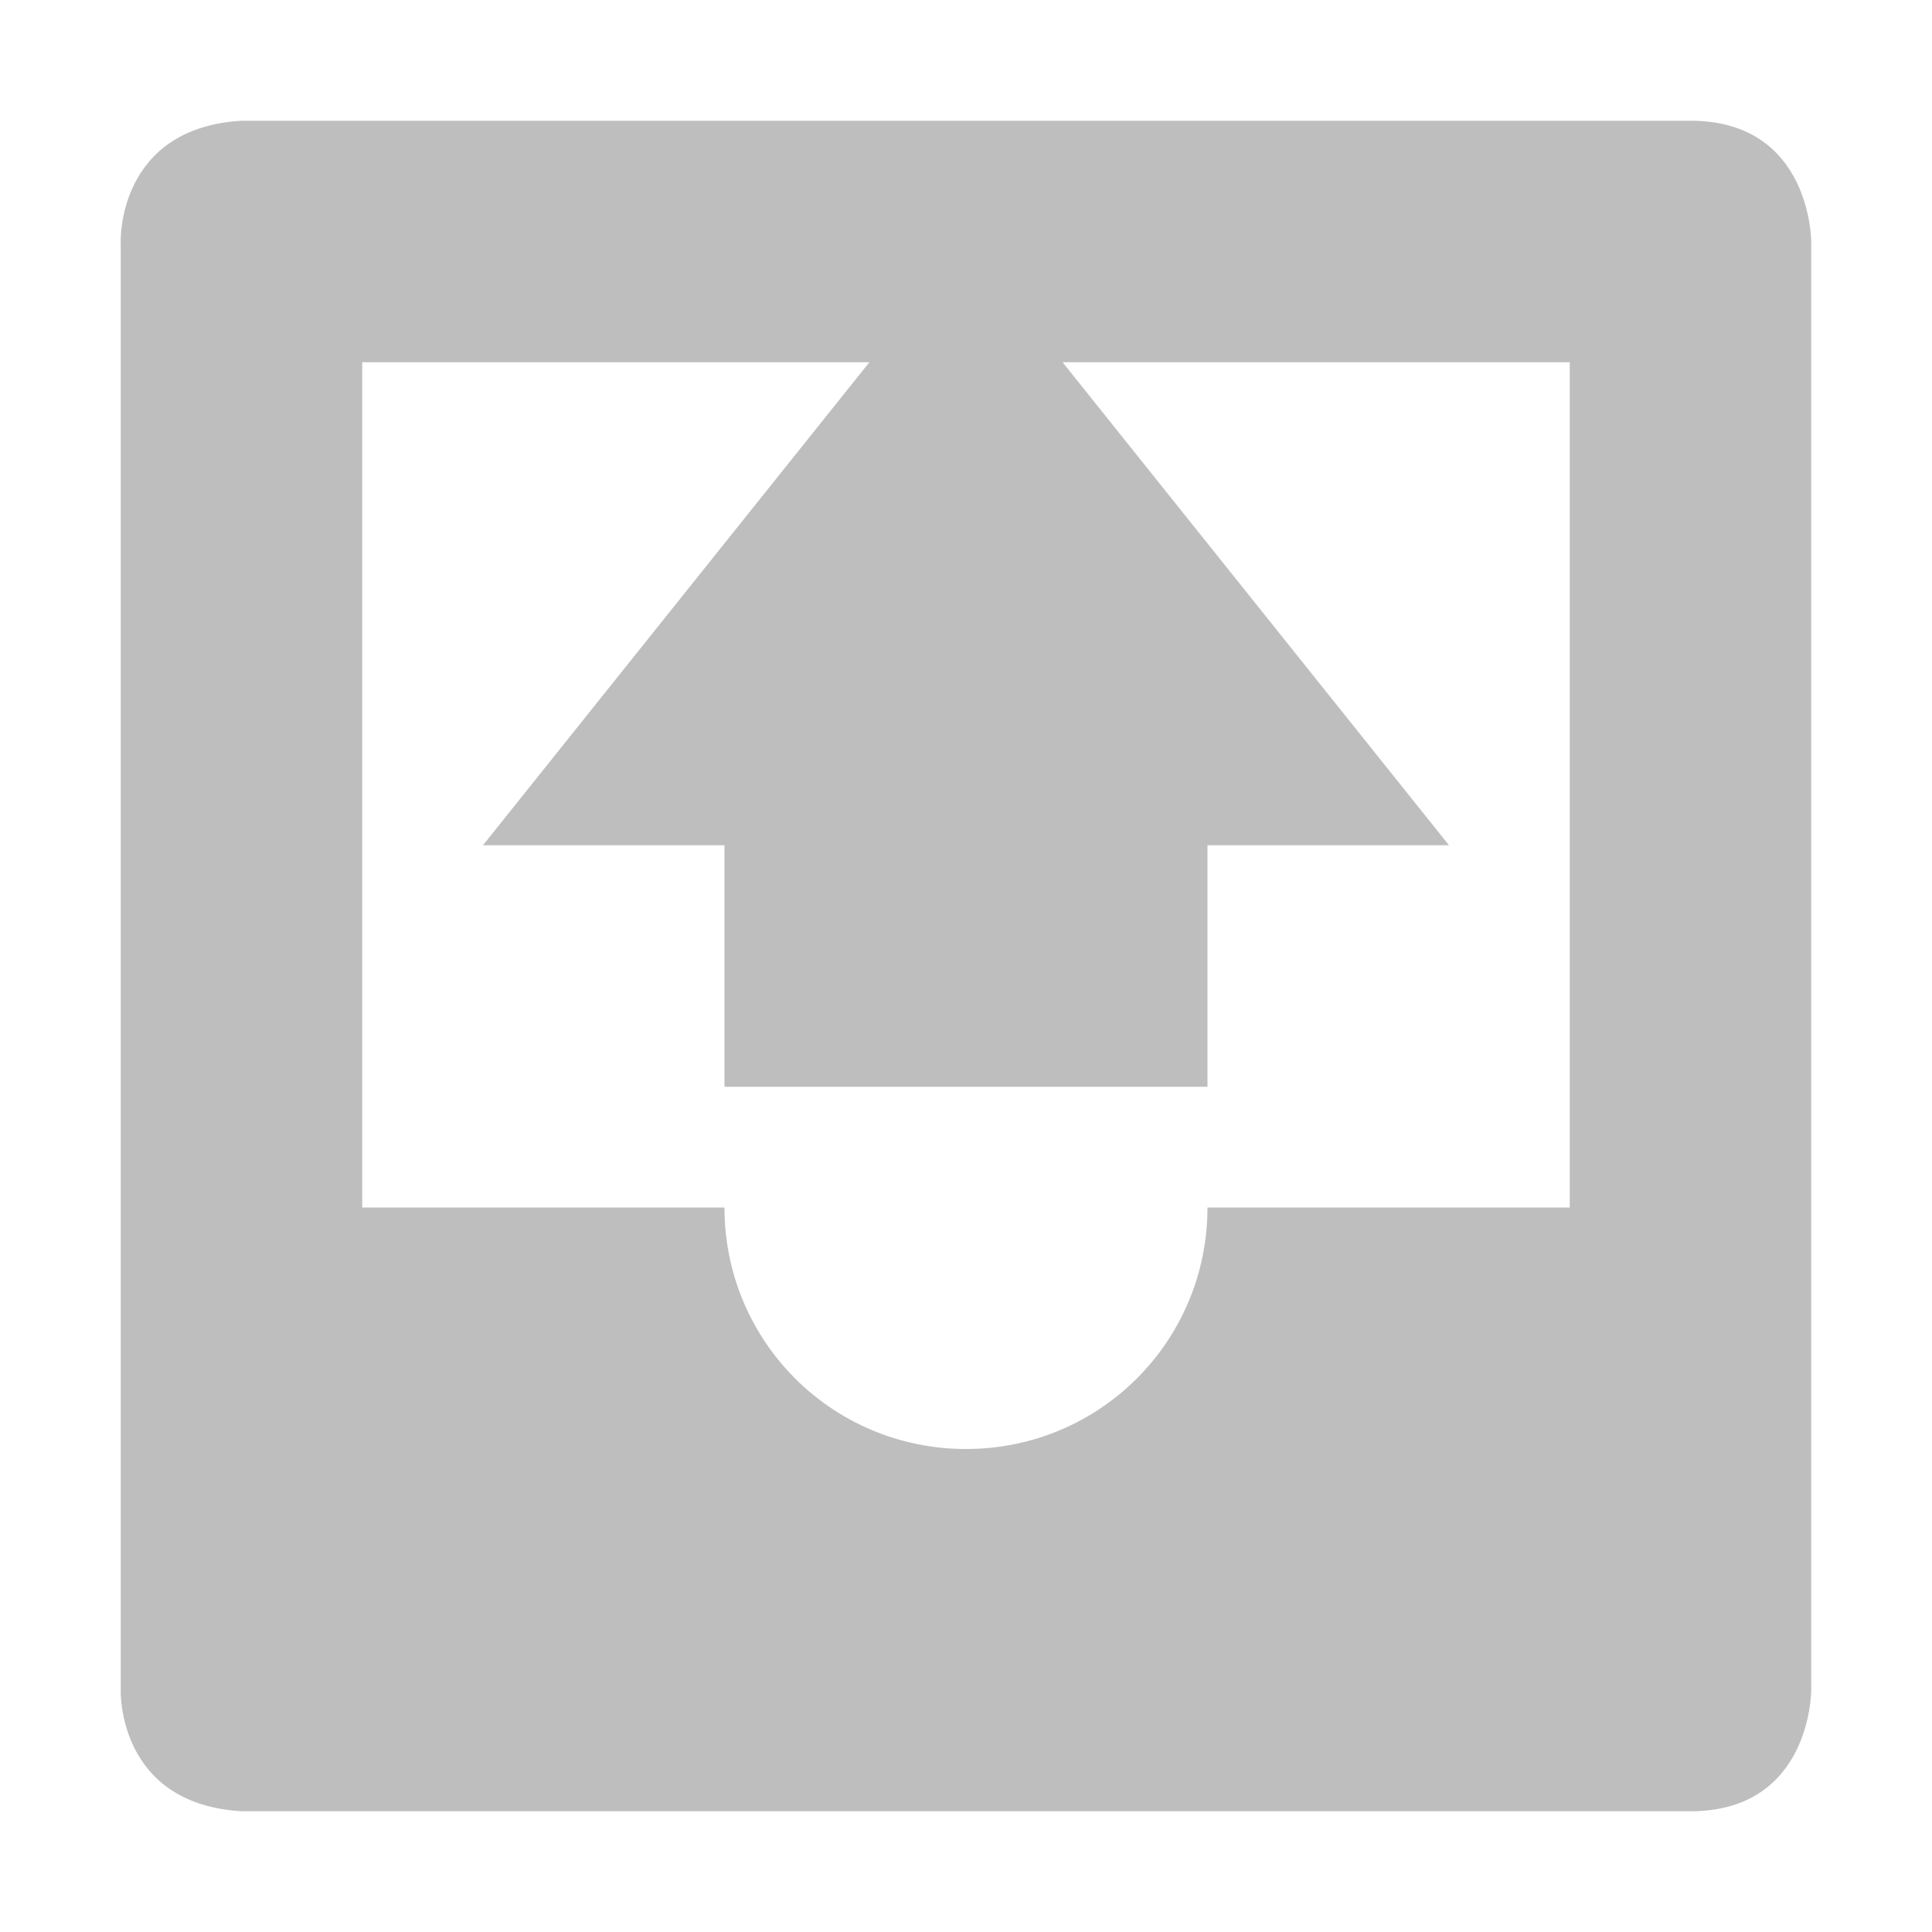
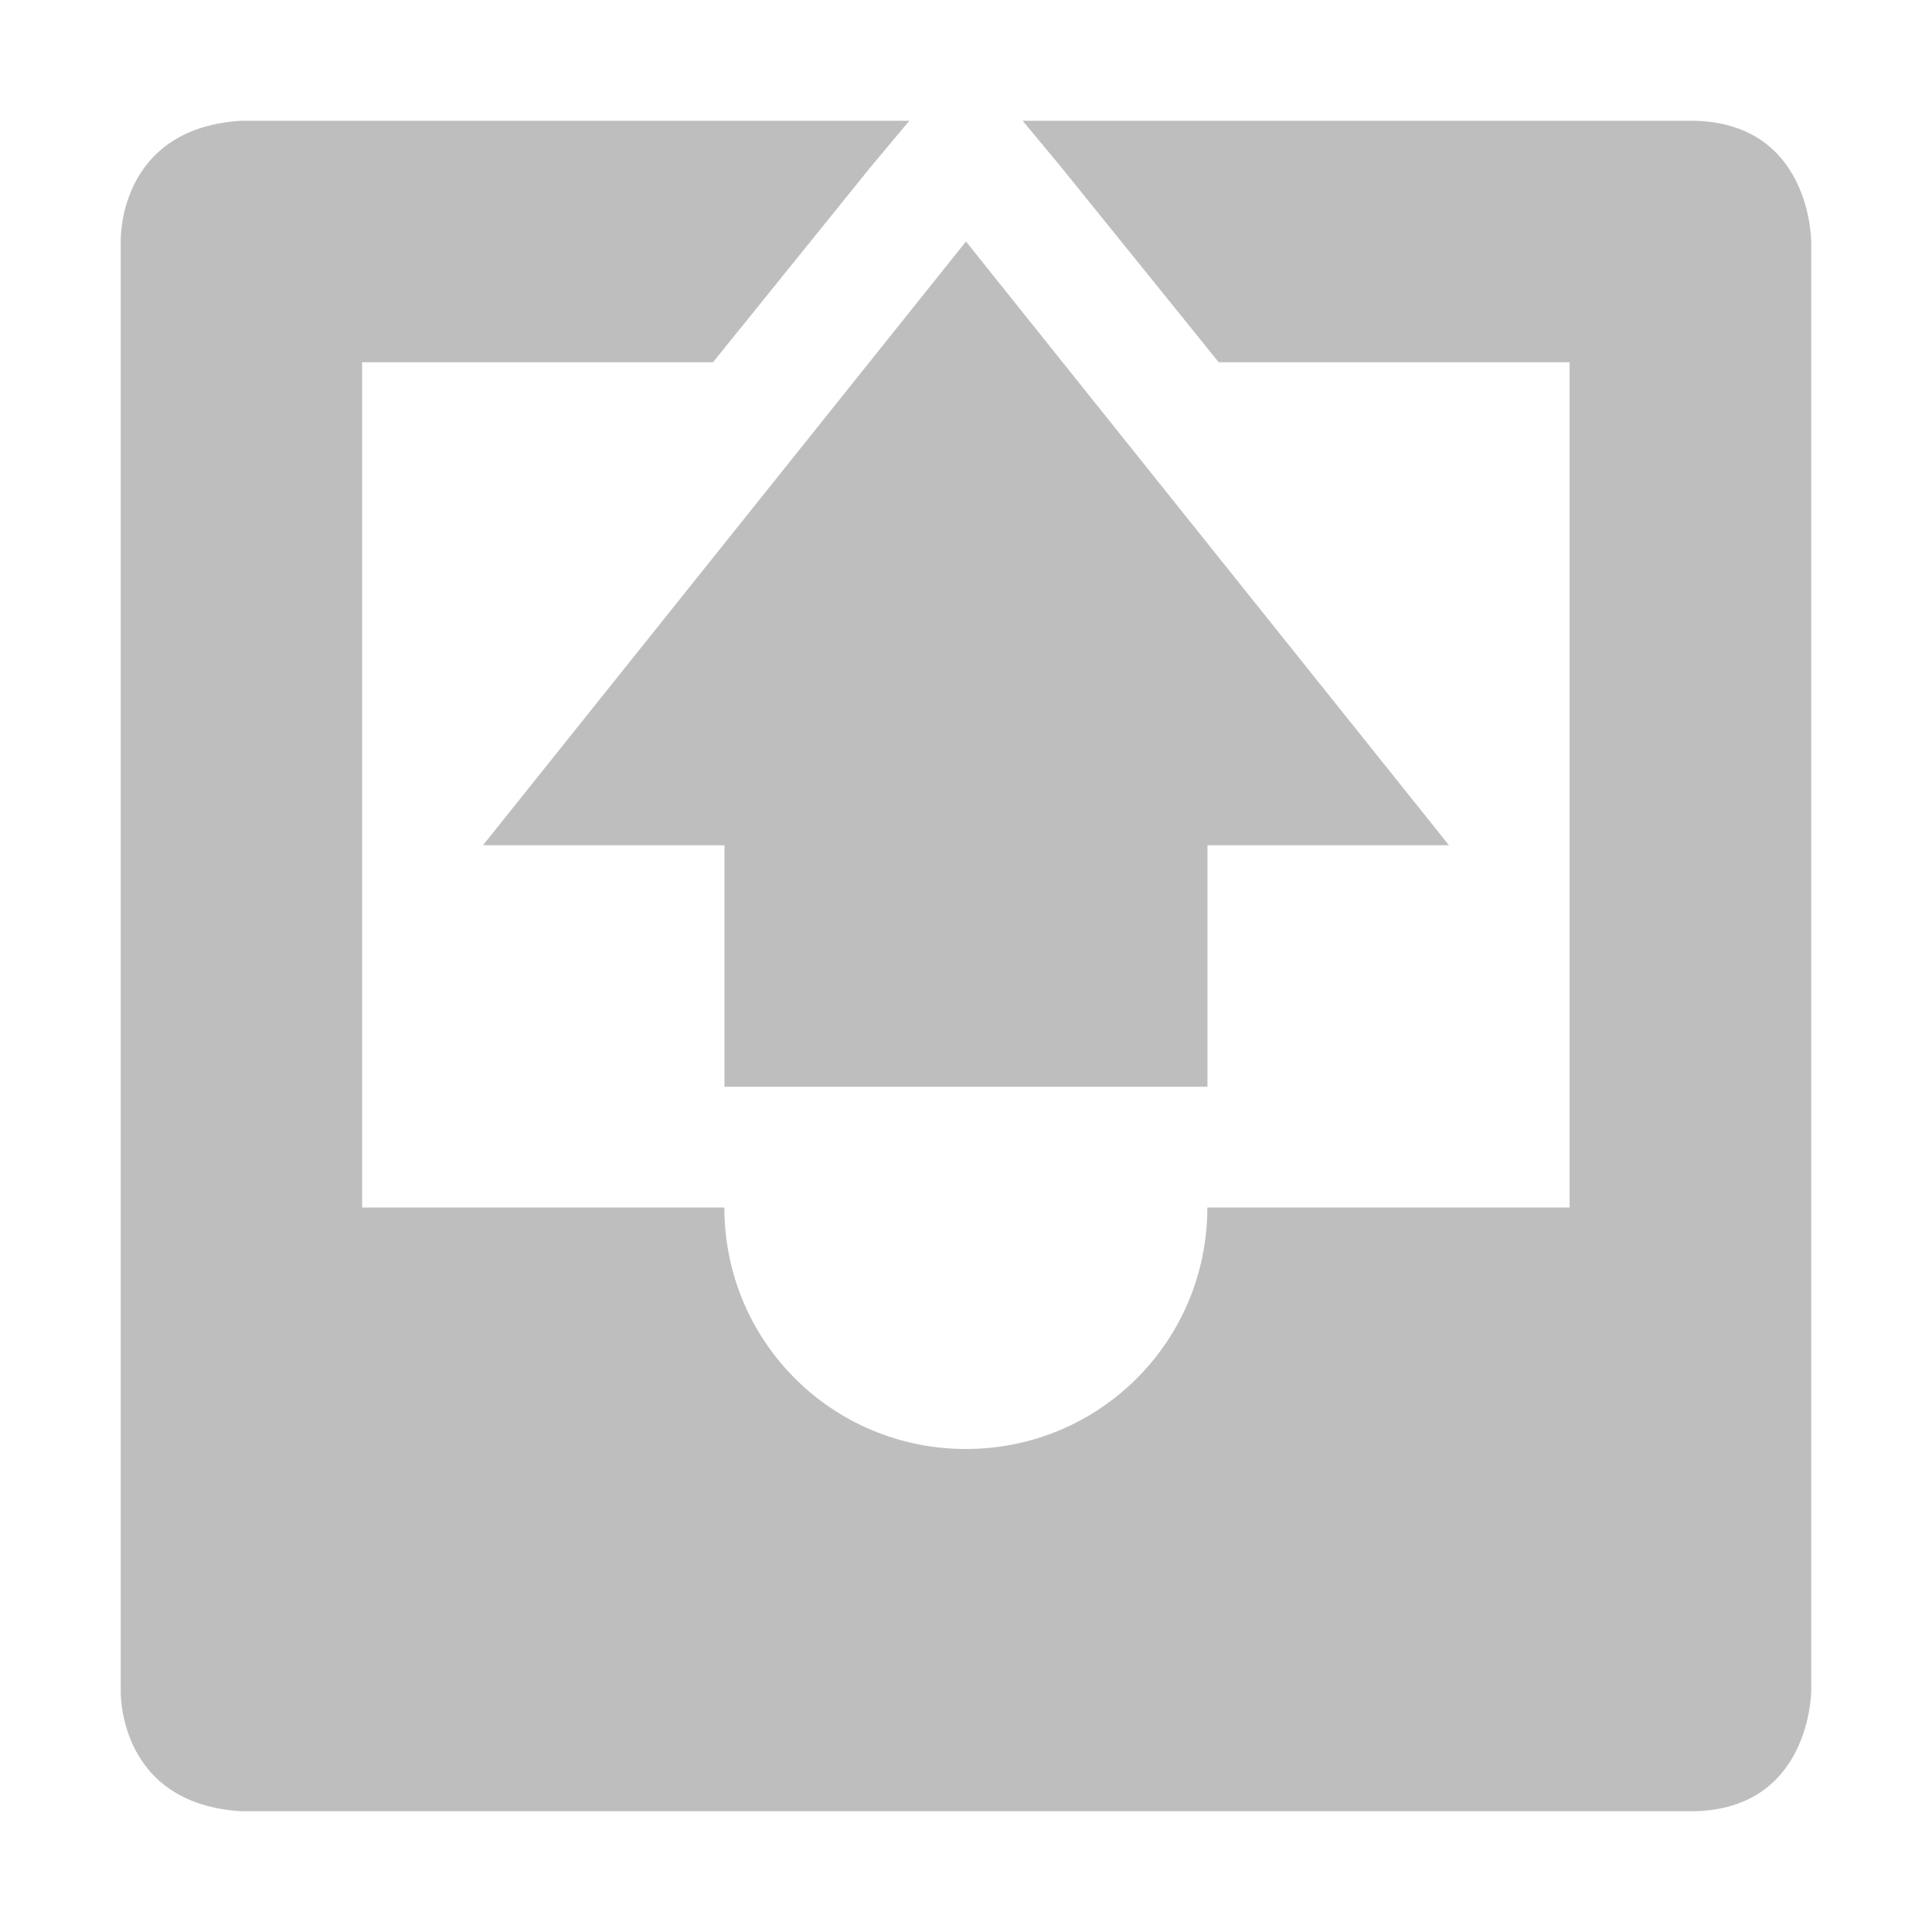
<svg xmlns="http://www.w3.org/2000/svg" xmlns:ns1="http://www.openswatchbook.org/uri/2009/osb" height="16" id="svg7384" style="enable-background:new" version="1.1" width="16">
  <defs id="defs7386">
    <linearGradient id="linearGradient5606" ns1:paint="solid">
      <stop id="stop5608" offset="0" style="stop-color:#000000;stop-opacity:1;" />
    </linearGradient>
    <filter color-interpolation-filters="sRGB" id="filter7554">
      <feBlend id="feBlend7556" in2="BackgroundImage" mode="darken" />
    </filter>
  </defs>
-   <g id="layer9" style="display:inline" transform="translate(-808.0004,391)" />
-   <g id="layer10" style="display:inline;filter:url(#filter7554)" transform="translate(-808.0004,391)" />
-   <g id="layer1" style="display:inline" transform="translate(-567.0002,-226)">
-     <path d="m 569,227 c -1.031,0.062 -1,1 -1,1 l 0,8 0,4 c 0,0 -0.031,0.938 1,1 l 12,0 c 1,0 1,-1 1,-1 l 0,-4 0,-8 c 0,0 0,-1 -1,-1 l -12,0 z m 1,2 5,0 5,0 0,7 -1,0 -0.156,0 L 577,236 c 0,1.108 -0.892,2 -2,2 -1.108,0 -2,-0.892 -2,-2 l -1.844,0 -1.156,0 0,-7 z" id="path8770" style="fill:#bebebe;fill-opacity:1;fill-rule:evenodd;stroke:none" />
-     <path d="m 573,235 0,-2 -2,0 4,-5 4,5 -2,0 0,2 z" id="path8772" style="fill:#bebebe;fill-opacity:1;stroke:none" />
+   <g id="layer9" style="display:inline" transform="translate(-765.0004,411)" />
+   <g id="layer10" style="display:inline;filter:url(#filter7554)" transform="translate(-765.0004,411)" />
+   <g id="layer1" style="display:inline" transform="translate(-524.0002,-206)">
+     <path d="m 526,207 c -1.031,0.062 -1,1 -1,1 l 0,8 0,4 c 0,0 -0.031,0.938 1,1 l 12,0 c 1,0 1,-1 1,-1 l 0,-4 0,-8 c 0,0 0,-1 -1,-1 l -5.531,0 0.312,0.375 1.312,1.625 2.906,0 0,7 -1,0 -0.156,0 -0.844,0 -1,0 c 0,1.108 -0.892,2 -2,2 -1.108,0 -2,-0.892 -2,-2 l -1,0 -0.844,0 -1.156,0 0,-7 2.906,0 1.312,-1.625 L 531.531,207 526,207 z" id="path8770" style="fill:#bebebe;fill-opacity:1;fill-rule:evenodd;stroke:none" />
+     <path d="m 530,215 0,-2 -2,0 4,-5 4,5 -2,0 0,2 z" id="path8772" style="fill:#bebebe;fill-opacity:1;stroke:none" />
  </g>
-   <g id="layer14" style="display:inline" transform="translate(-808.0004,391)" />
-   <g id="layer15" style="display:inline" transform="translate(-808.0004,391)" />
-   <g id="g71291" style="display:inline" transform="translate(-808.0004,391)" />
-   <g id="layer2" style="display:inline" transform="translate(-567.0002,-76)" />
-   <g id="g6058" style="display:inline" transform="translate(-567.0002,-76)" />
-   <g id="layer12" style="display:inline" transform="translate(-808.0004,391)" />
+   <g id="layer14" style="display:inline" transform="translate(-765.0004,411)" />
+   <g id="layer15" style="display:inline" transform="translate(-765.0004,411)" />
+   <g id="g71291" style="display:inline" transform="translate(-765.0004,411)" />
+   <g id="layer2" style="display:inline" transform="translate(-524.0002,-56)" />
+   <g id="g6058" style="display:inline" transform="translate(-524.0002,-56)" />
+   <g id="layer12" style="display:inline" transform="translate(-765.0004,411)" />
</svg>
